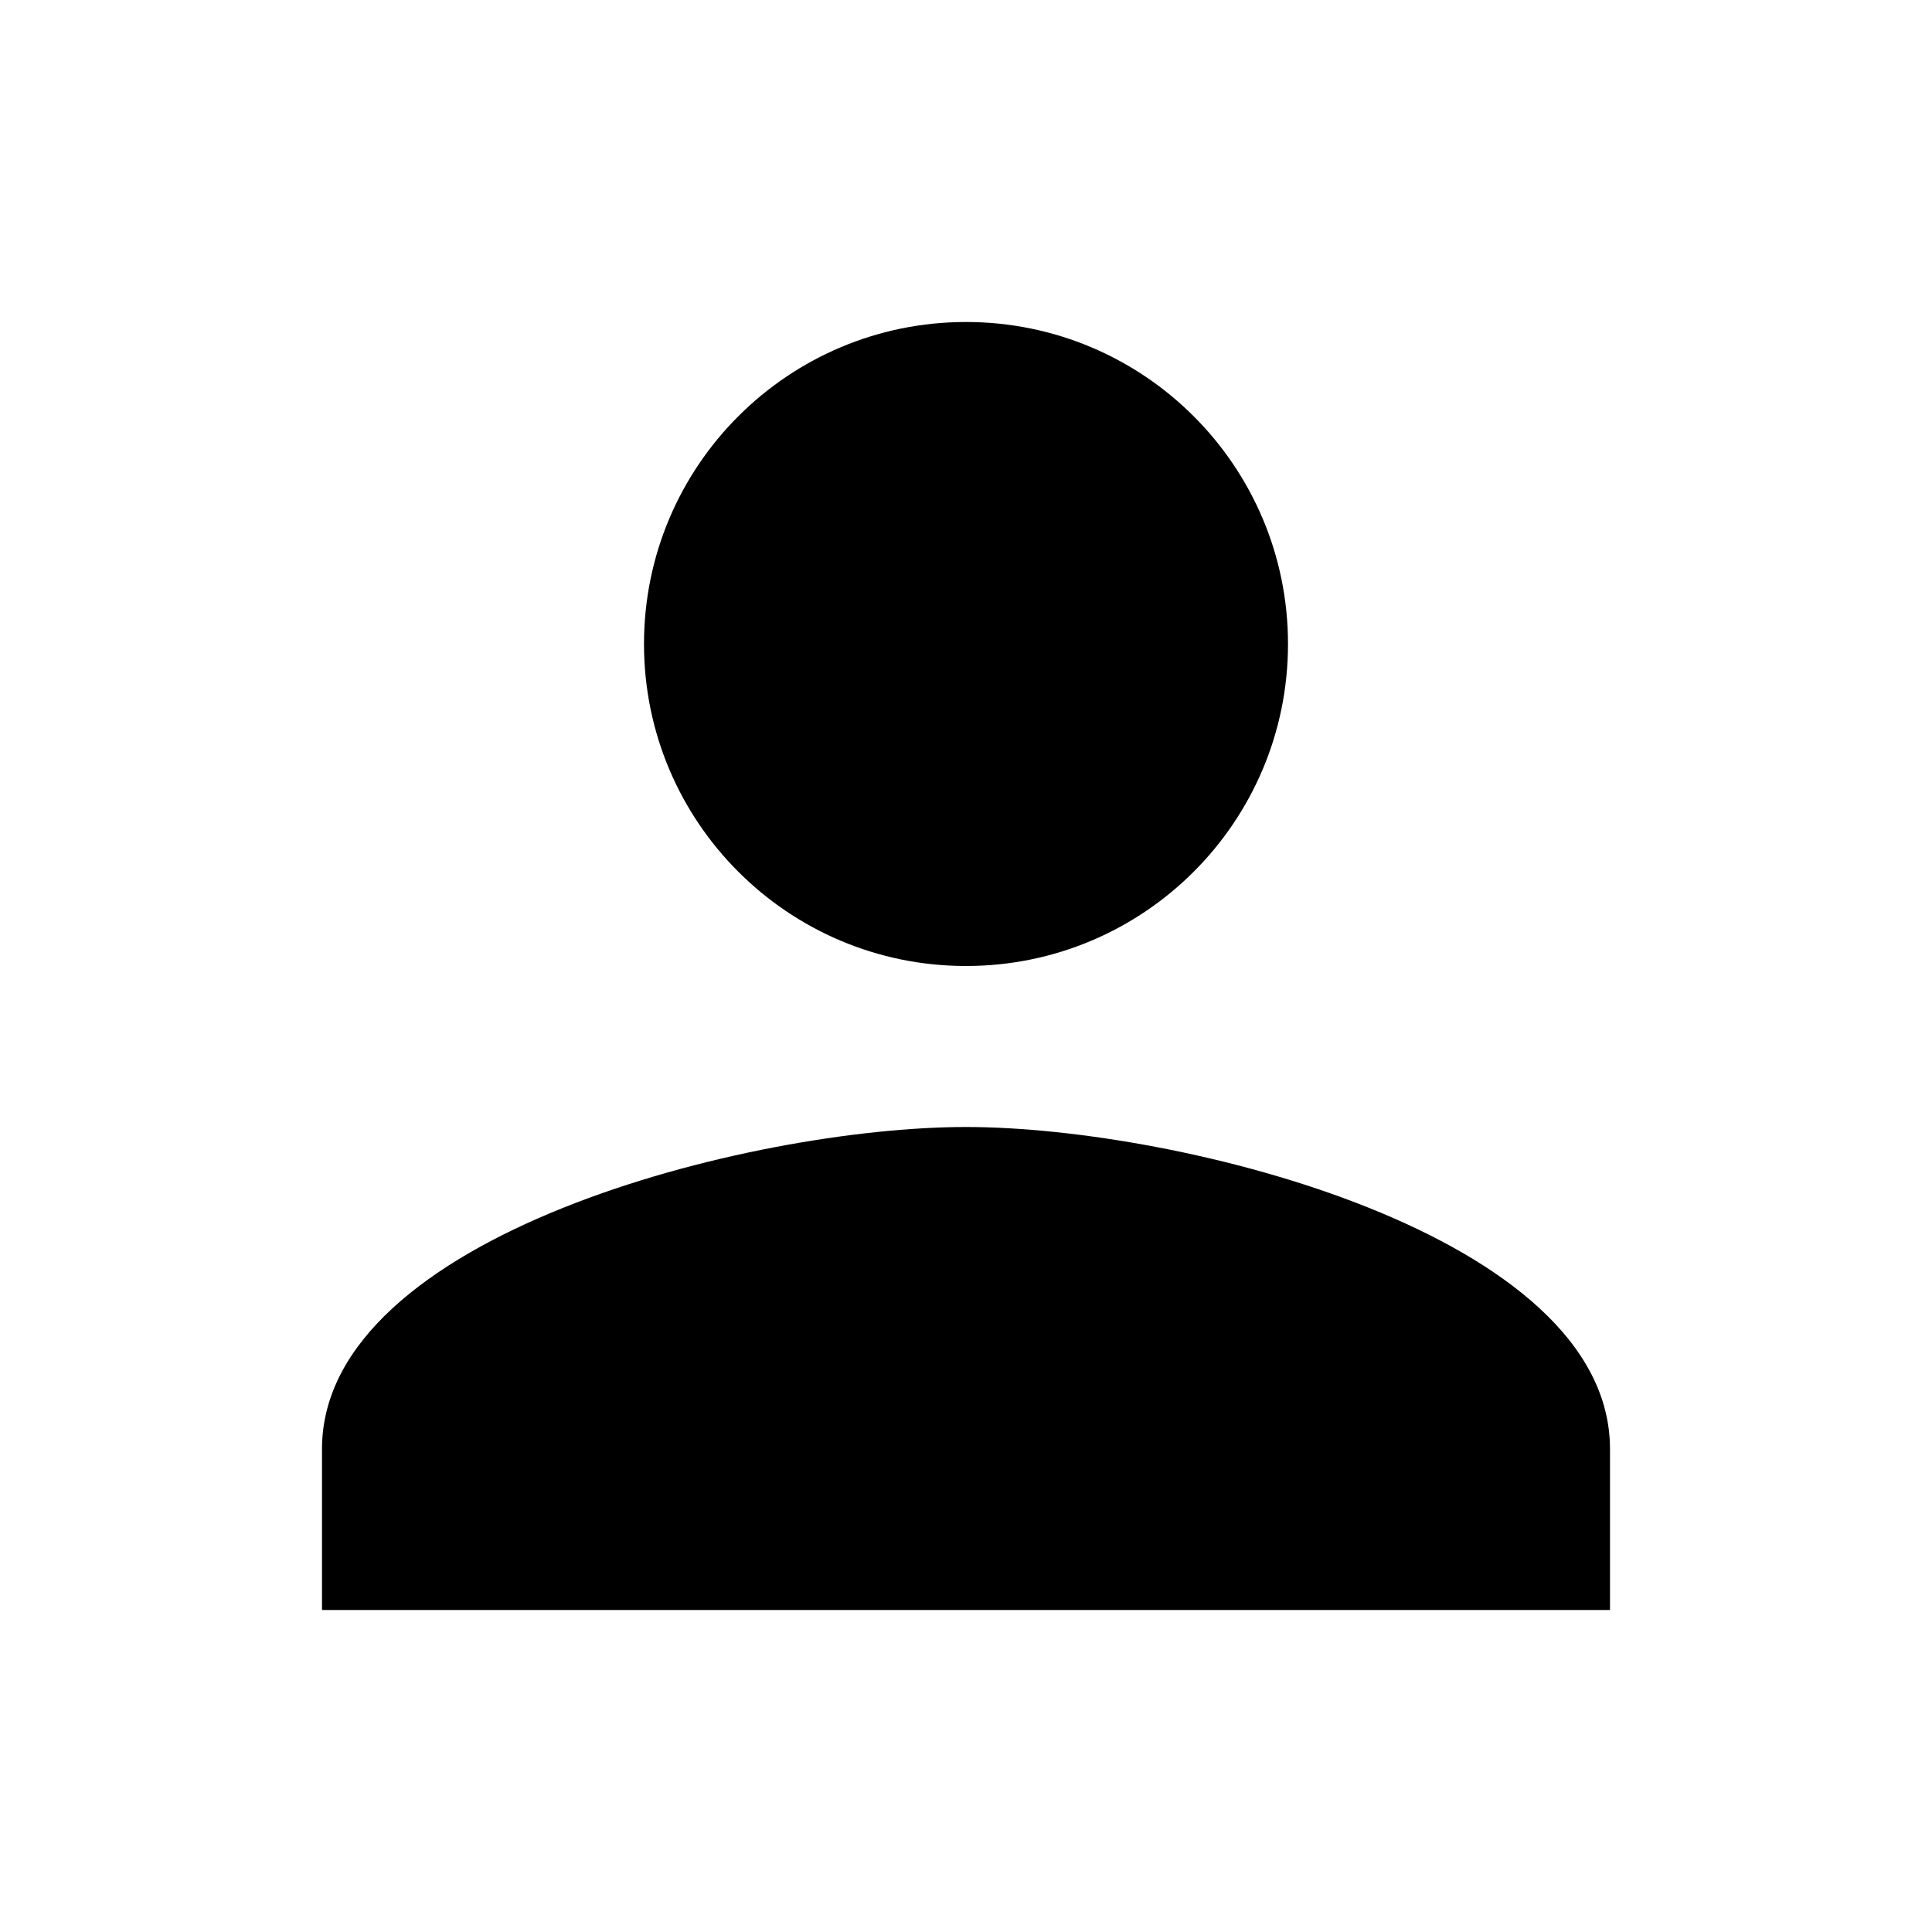
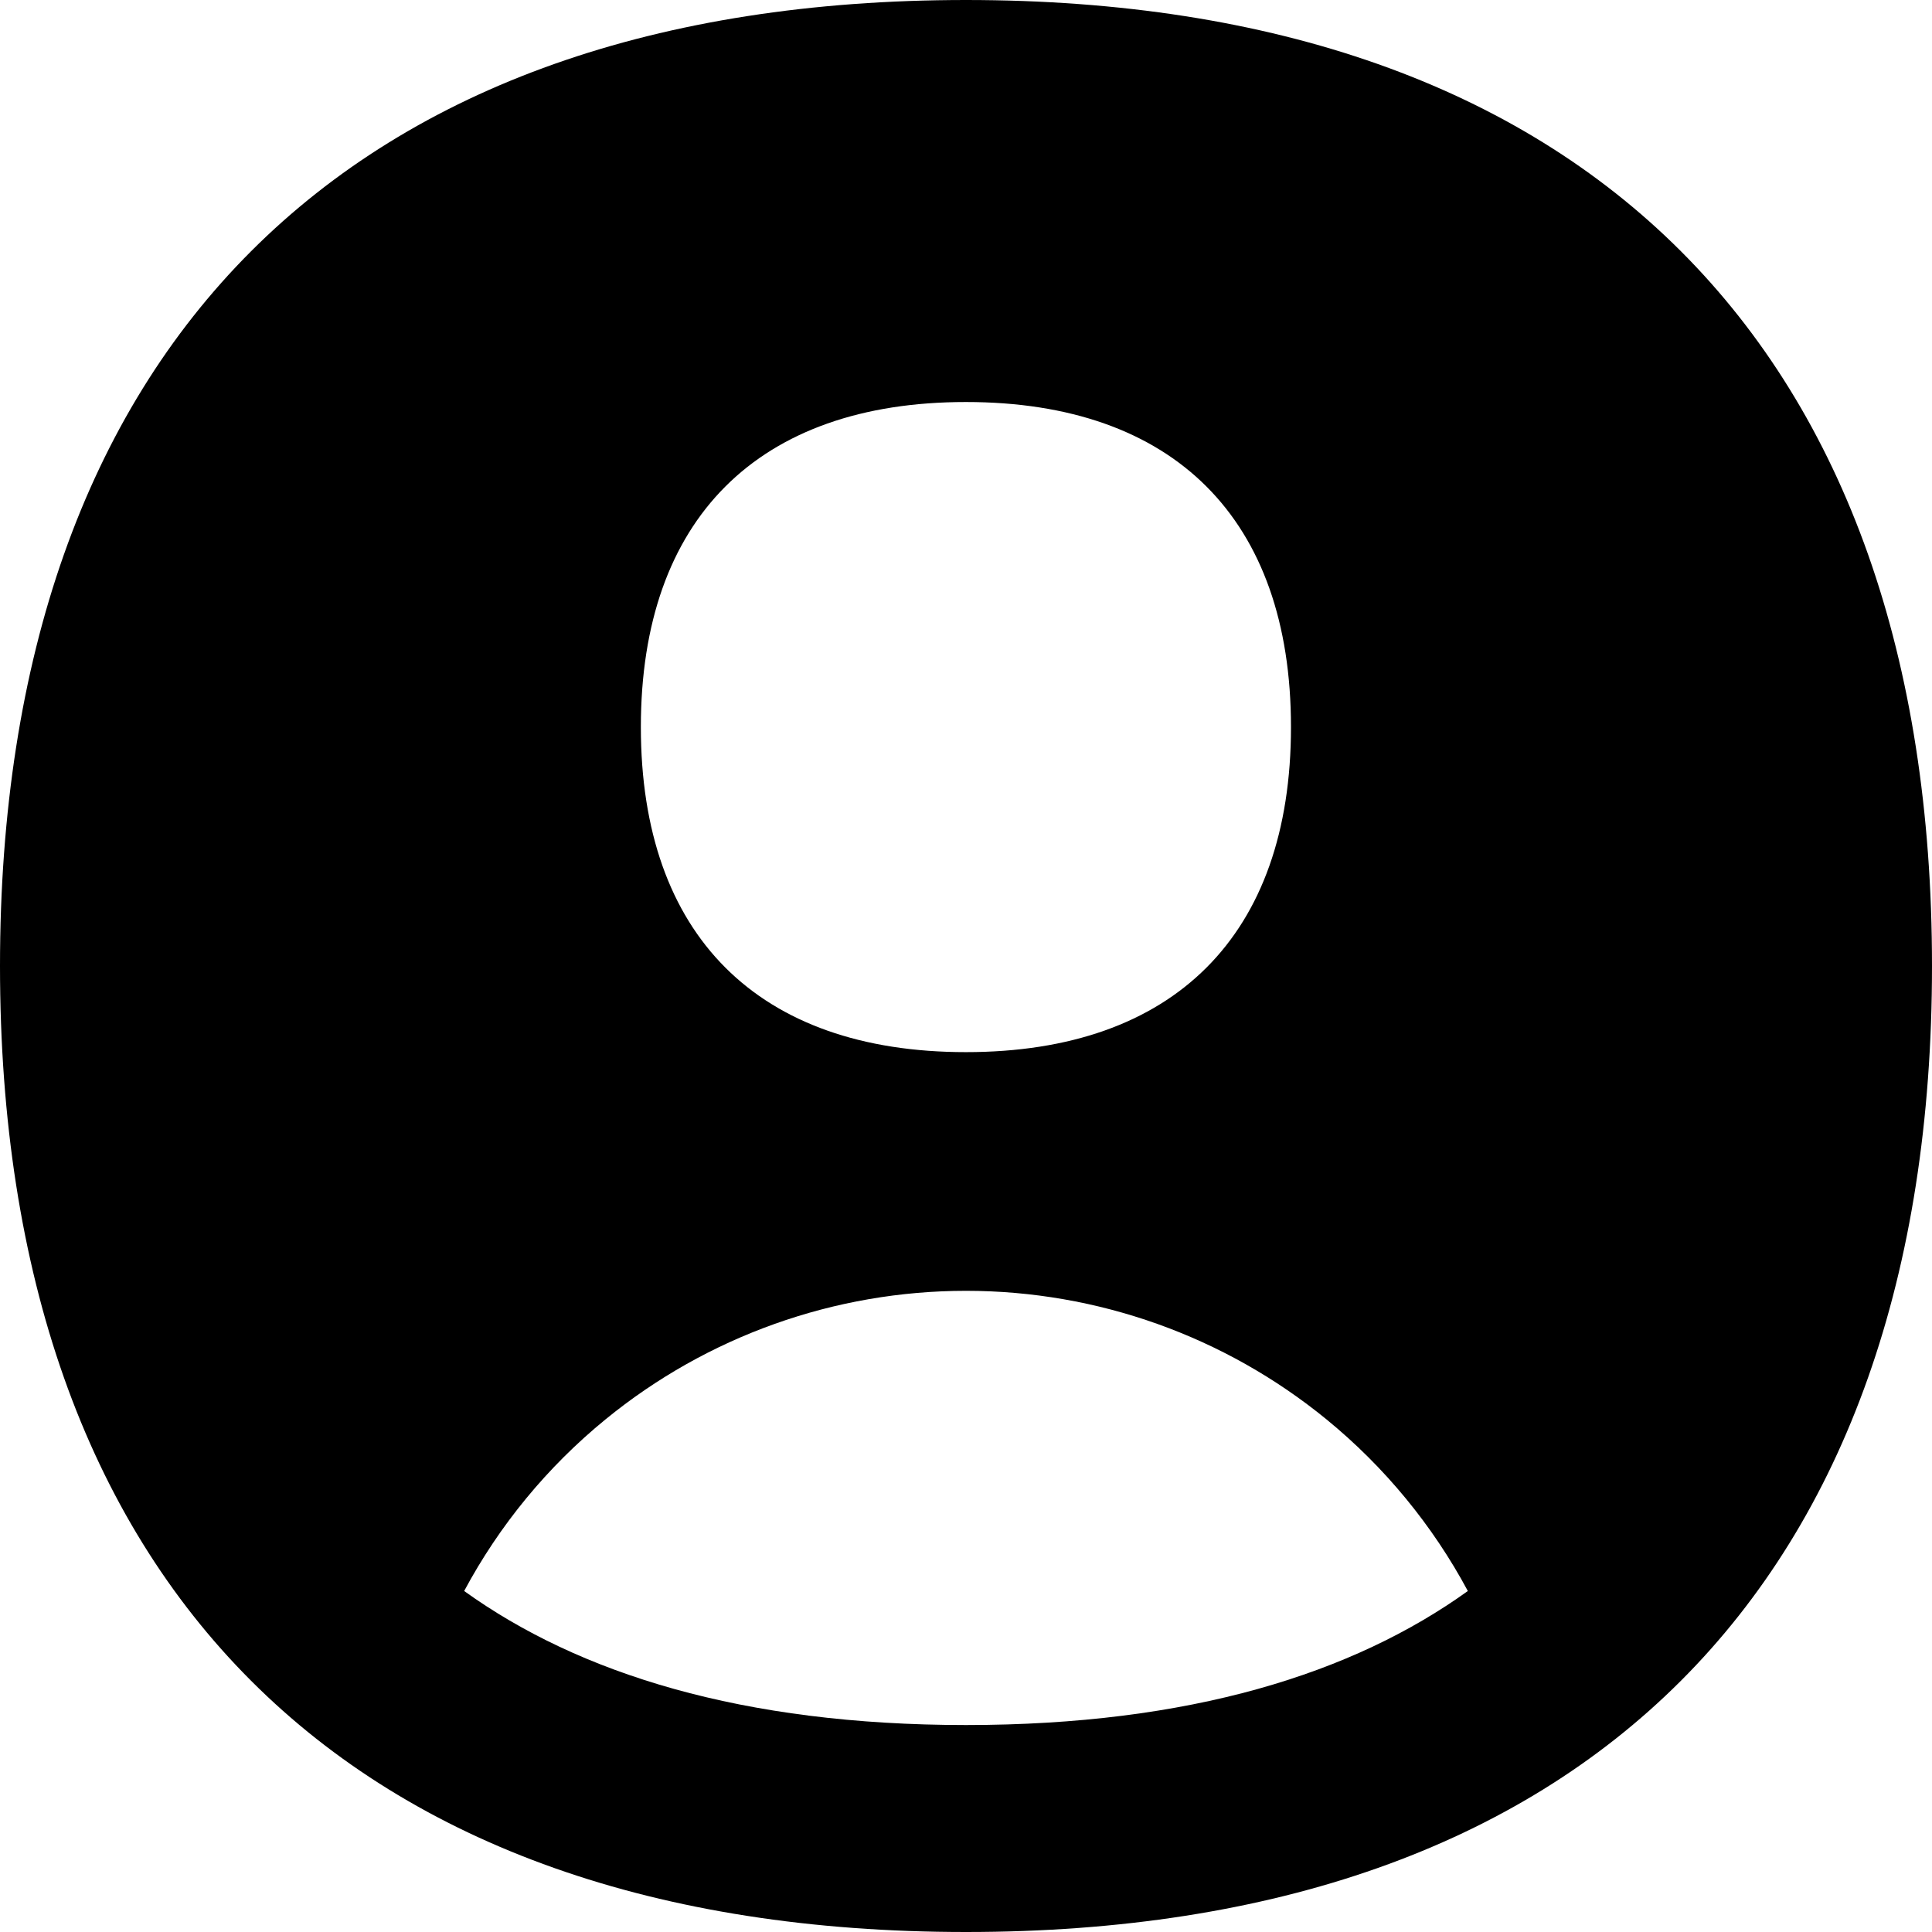
- <svg xmlns="http://www.w3.org/2000/svg" width="24" height="24" viewBox="0 0 24 24" fill="none">
-   <path d="M12 12c2.21 0 4-1.79 4-4s-1.79-4-4-4-4 1.79-4 4 1.79 4 4 4zm0 2c-2.67 0-8 1.34-8 4v2h16v-2c0-2.66-5.33-4-8-4z" fill="currentColor" />
+ <svg xmlns="http://www.w3.org/2000/svg" fill="none" viewBox="0 0 24 24" id="User-Circle-Single--Streamline-Flex" height="24" width="24">
+   <g id="user-circle-single--circle-geometric-human-person-single-user">
+     <path id="Subtract" fill="#000000" fill-rule="evenodd" d="M12 24c7.68 0 12 -4.32 12 -12s-4.32 -12 -12 -12 -12 4.32 -12 12 4.32 12 12 12Zm6.234 -4.236c-0.436 -0.813 -1.031 -1.539 -1.756 -2.132 -1.264 -1.033 -2.846 -1.597 -4.478 -1.597s-3.214 0.564 -4.478 1.597c-0.725 0.592 -1.32 1.318 -1.756 2.132 1.427 1.026 3.456 1.665 6.234 1.665 2.778 0 4.807 -0.639 6.234 -1.665ZM16.037 9.032c0 2.585 -1.454 4.038 -4.038 4.038 -2.585 0 -4.038 -1.454 -4.038 -4.038 0 -2.585 1.454 -4.038 4.038 -4.038 2.585 0 4.038 1.454 4.038 4.038Z" clip-rule="evenodd" stroke-width="1.714" />
+   </g>
</svg>
